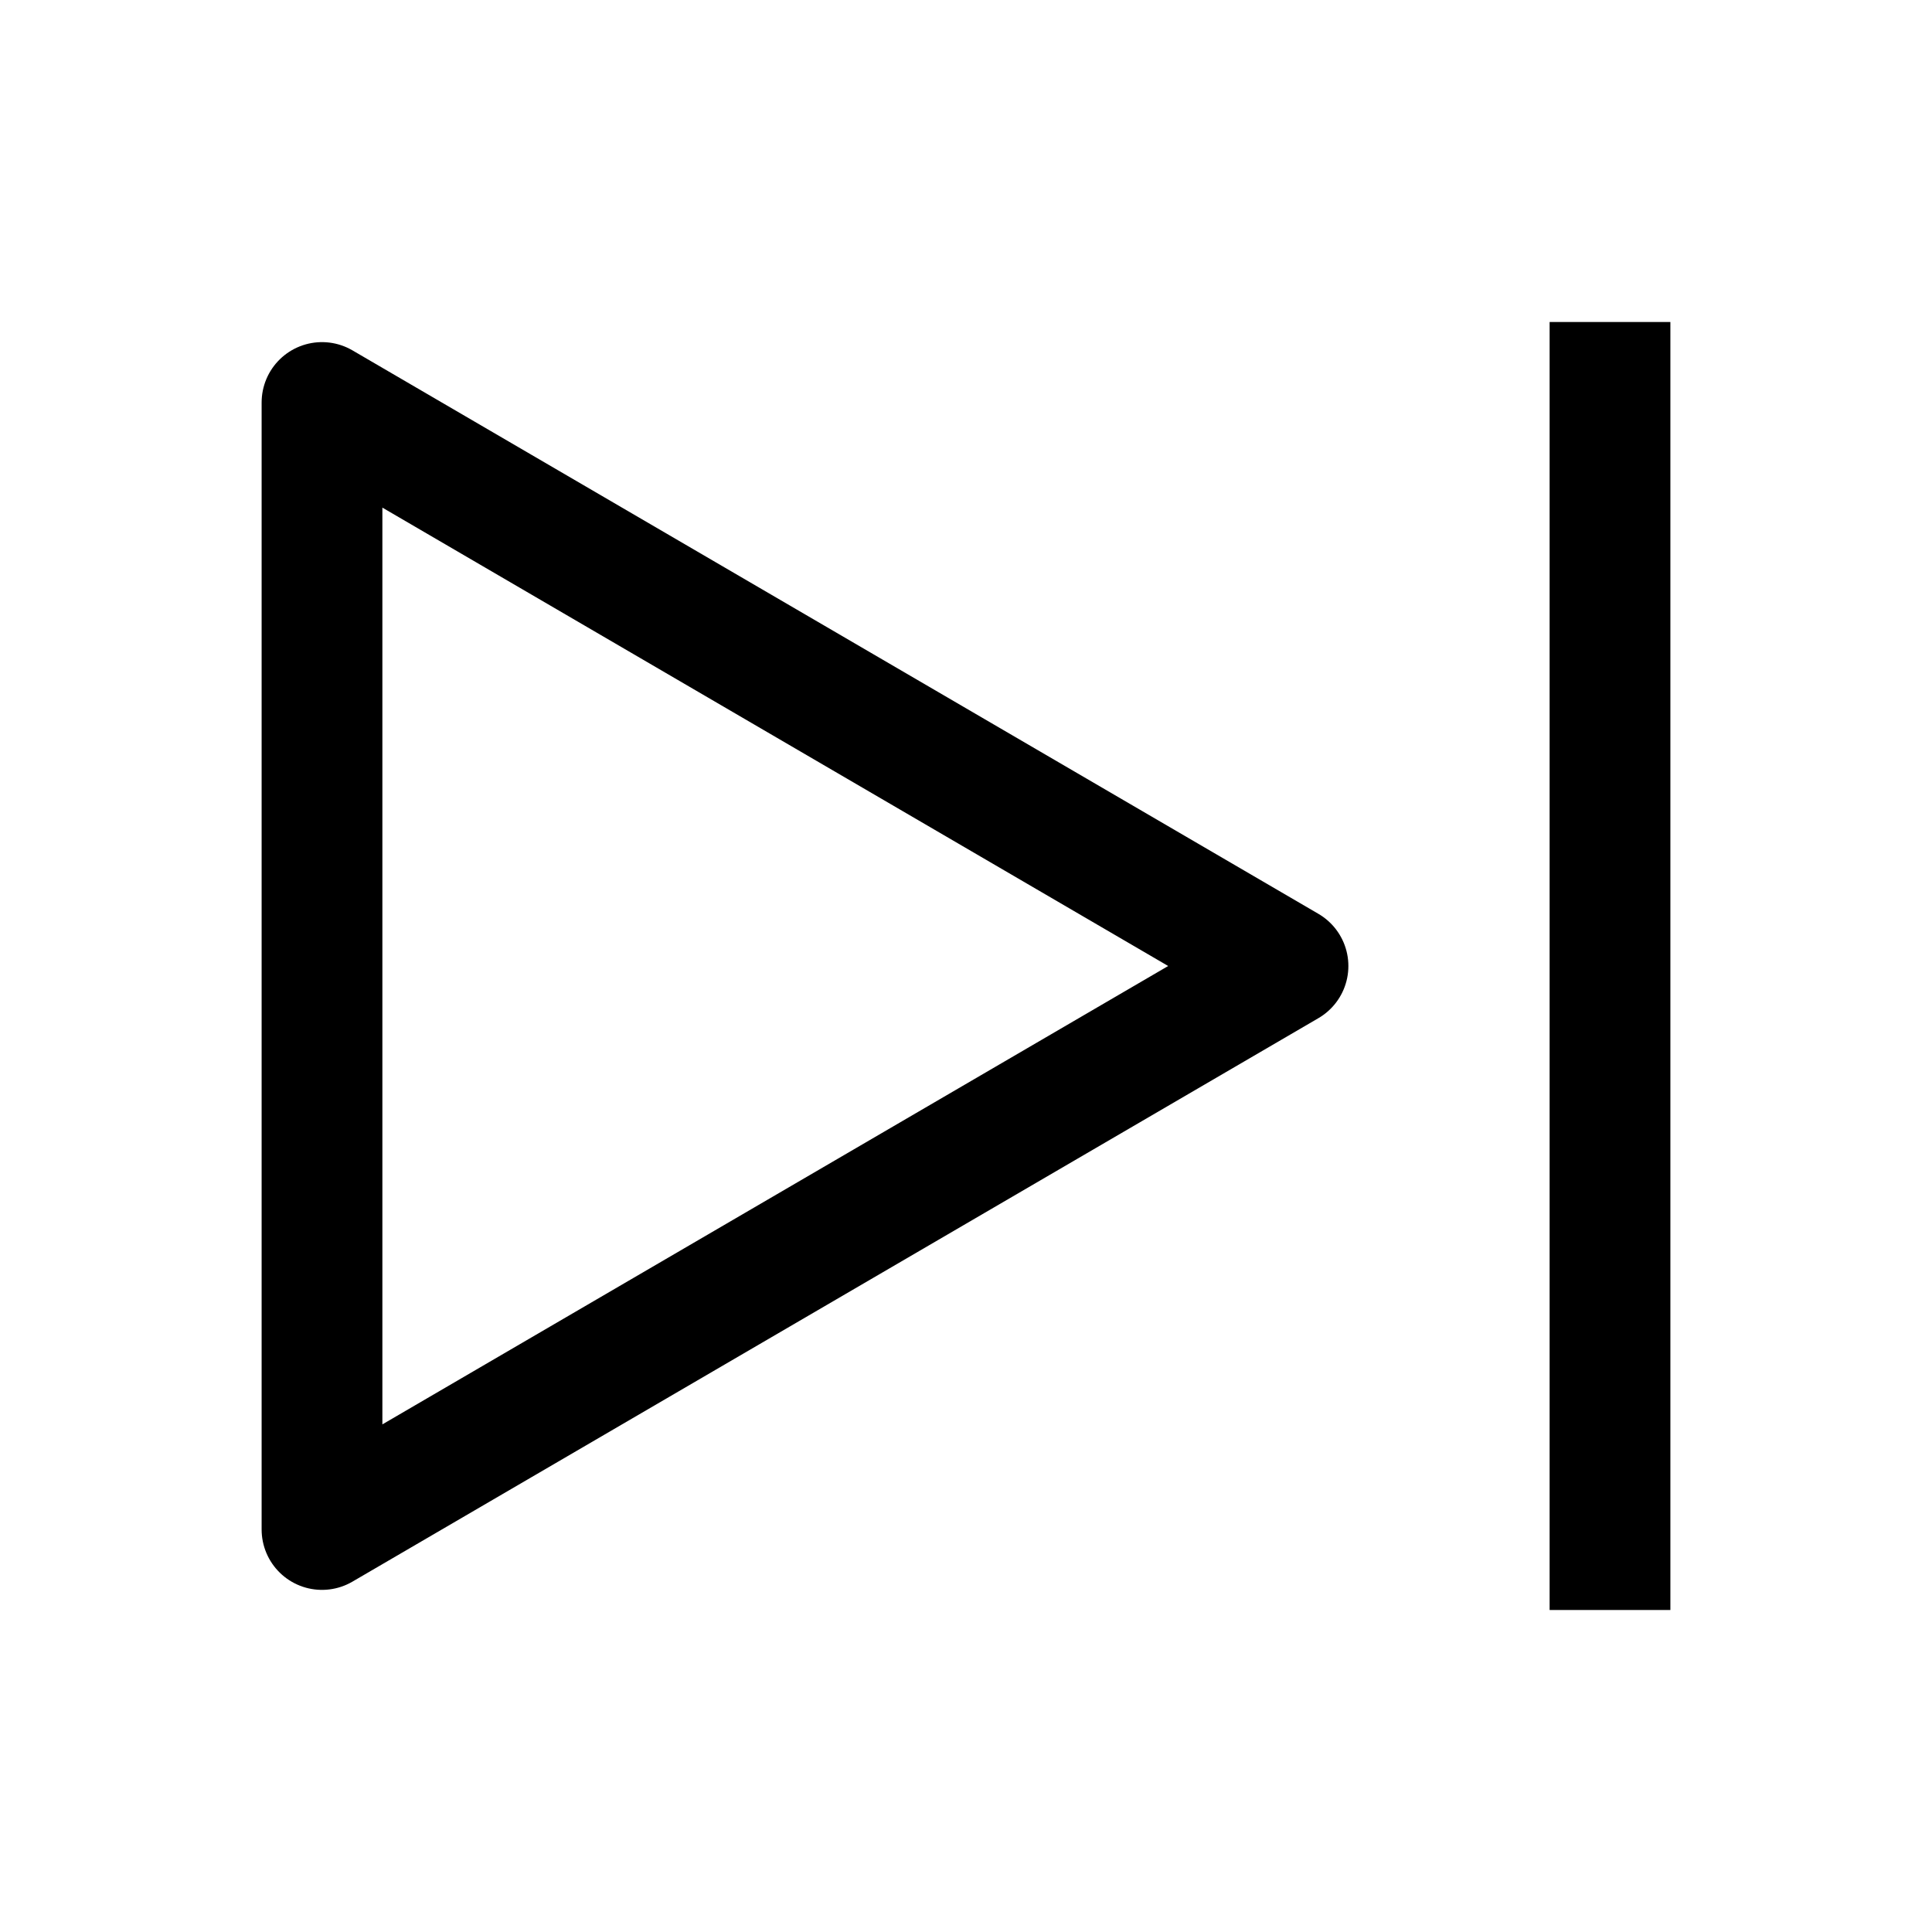
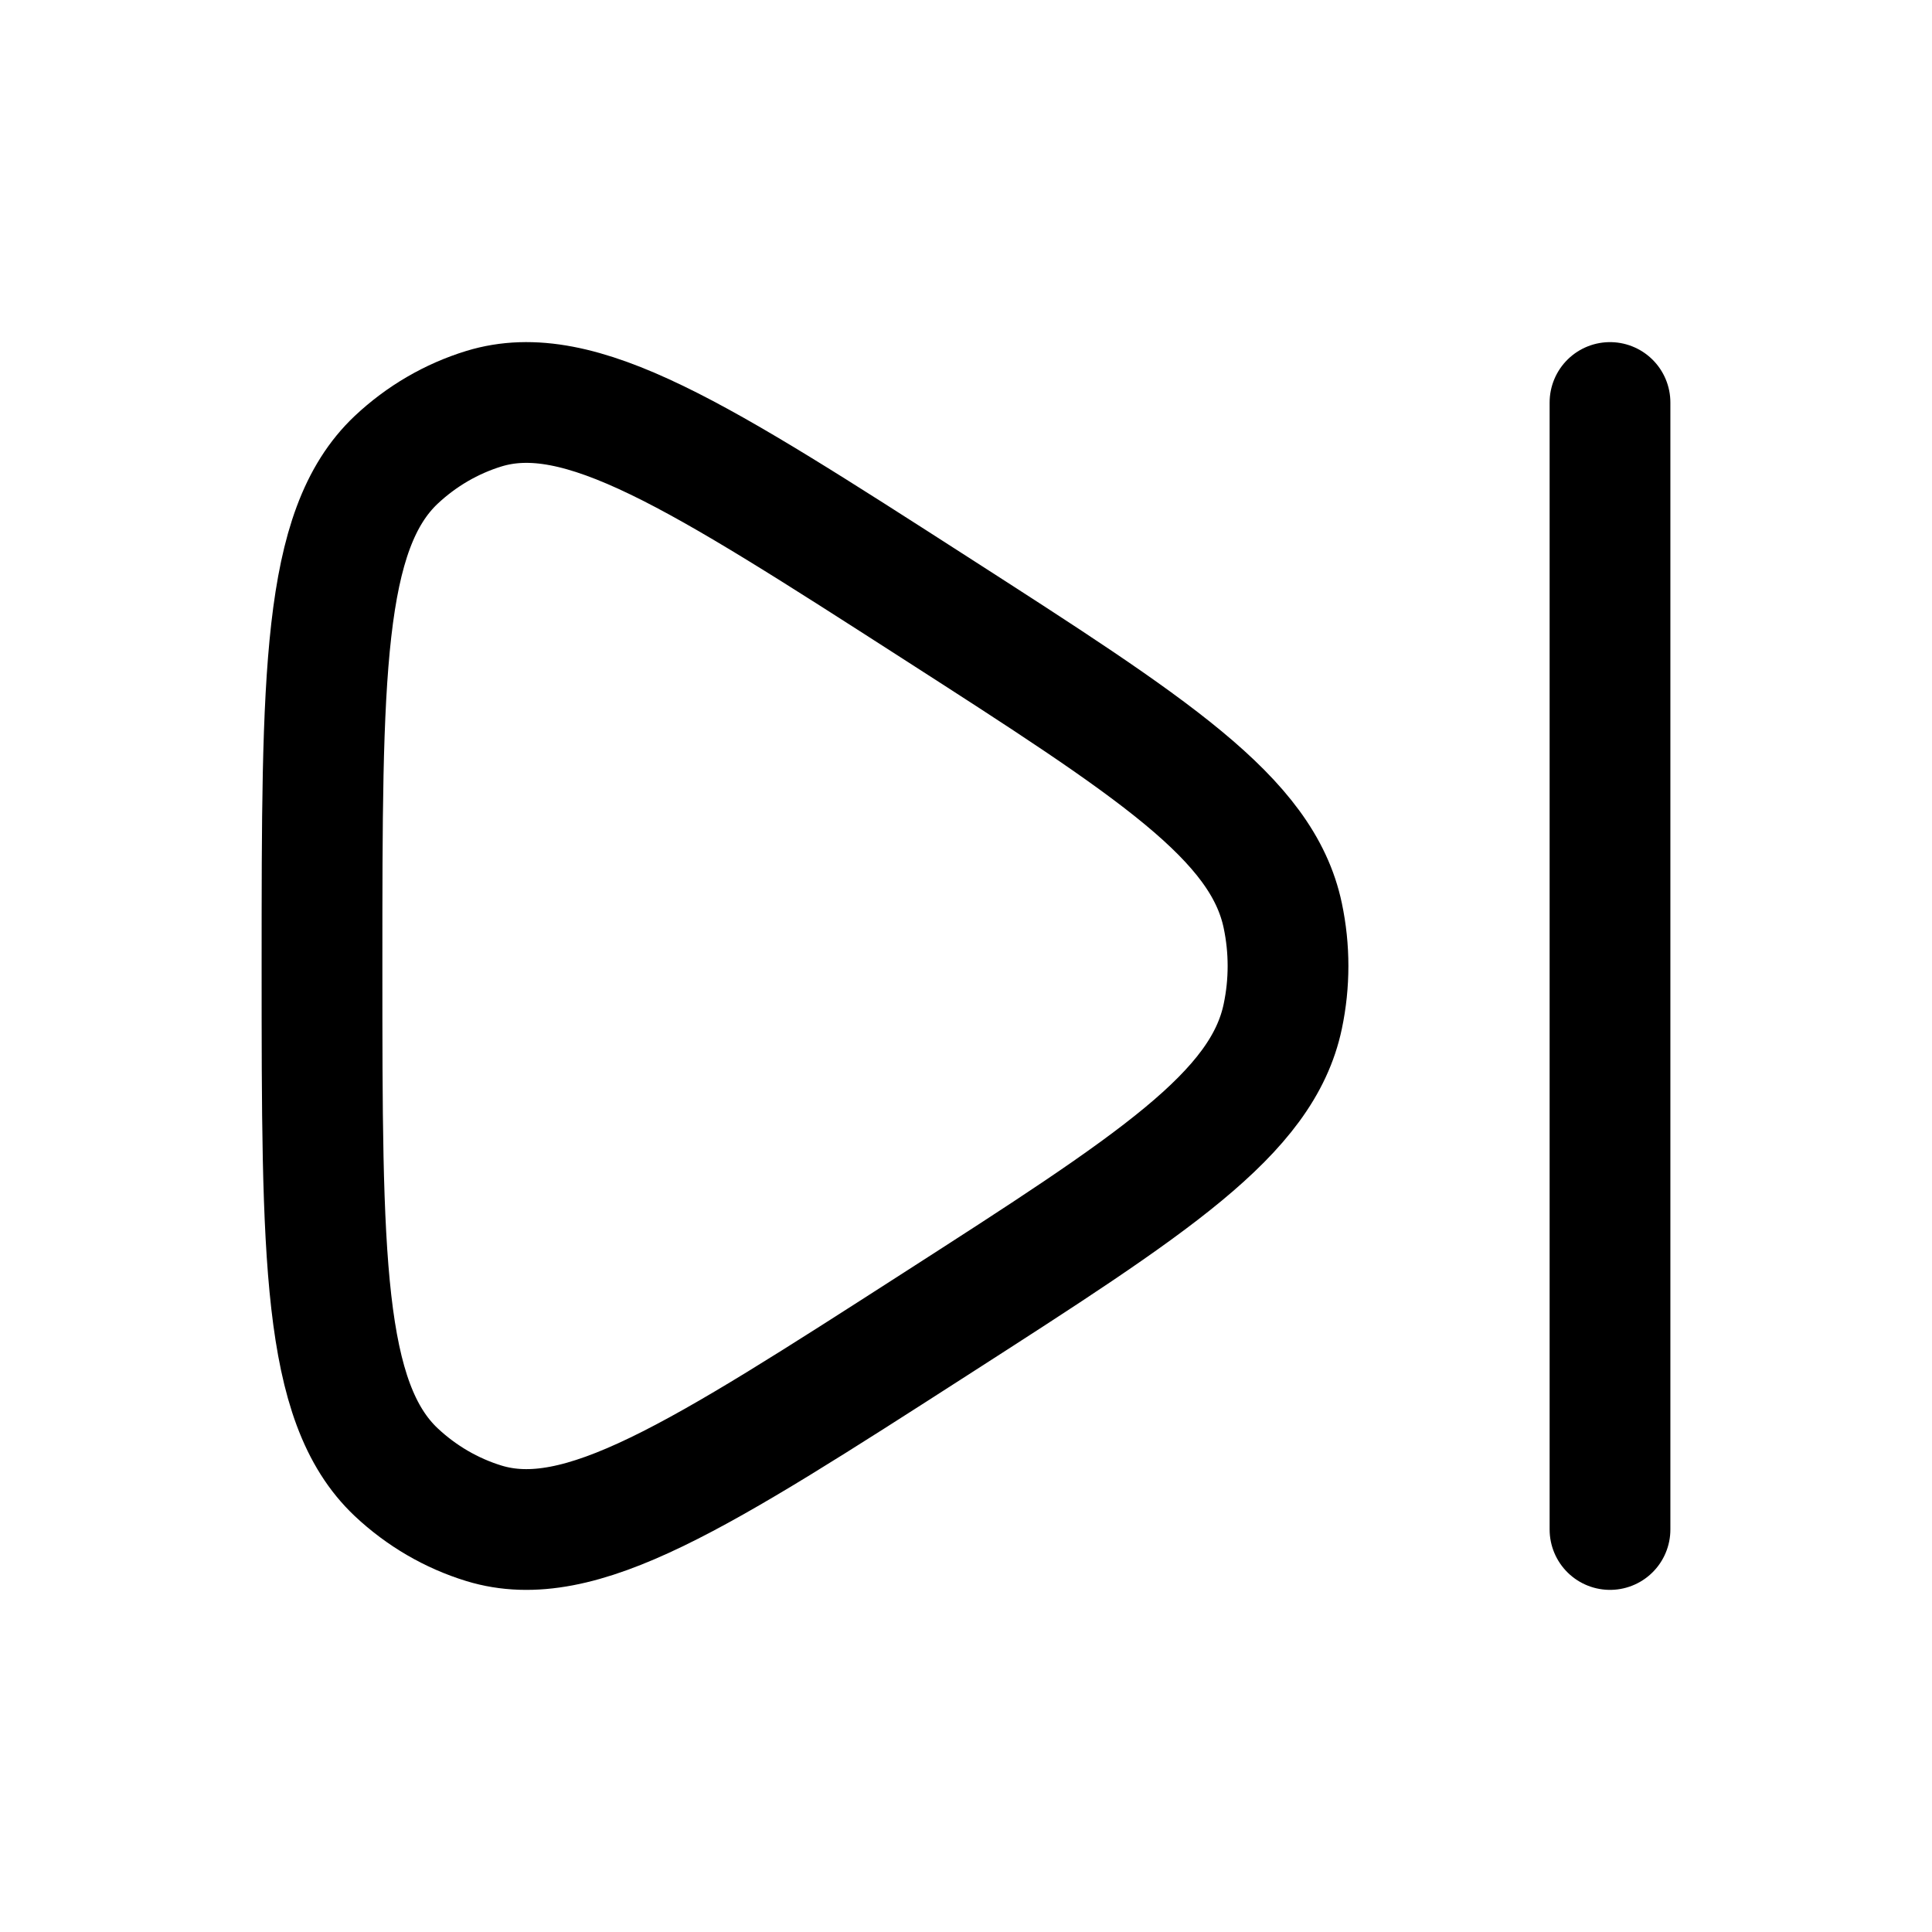
- <svg xmlns="http://www.w3.org/2000/svg" width="24" height="24" viewBox="0 0 24 24" fill="none" class="injected-svg" data-src="/icons/next-stroke-sharp.svg" role="img" color="#000000">
-   <path d="M4 19V5L16 12L4 19Z" stroke="#000000" stroke-width="1.5" stroke-linejoin="round" />
-   <path d="M20 4V20" stroke="#000000" stroke-width="1.5" />
+ <svg xmlns="http://www.w3.org/2000/svg" width="24" height="24" viewBox="0 0 24 24" fill="none" class="injected-svg" data-src="https://hugeicons.storage.googleapis.com/icons/next-stroke-rounded.svg?type=svg" role="img" color="#000000">
+   <path d="M15.935 12.626C15.681 13.837 14.327 14.708 11.62 16.448C8.675 18.341 7.203 19.288 6.011 18.923C5.607 18.799 5.235 18.582 4.922 18.288C4 17.418 4 15.612 4 12C4 8.388 4 6.582 4.922 5.712C5.235 5.418 5.607 5.201 6.011 5.077C7.203 4.712 8.675 5.659 11.62 7.552C14.327 9.292 15.681 10.163 15.935 11.374C16.022 11.787 16.022 12.213 15.935 12.626Z" stroke="#000000" stroke-width="1.5" stroke-linejoin="round" />
+   <path d="M20 5V19" stroke="#000000" stroke-width="1.5" stroke-linecap="round" />
</svg>
